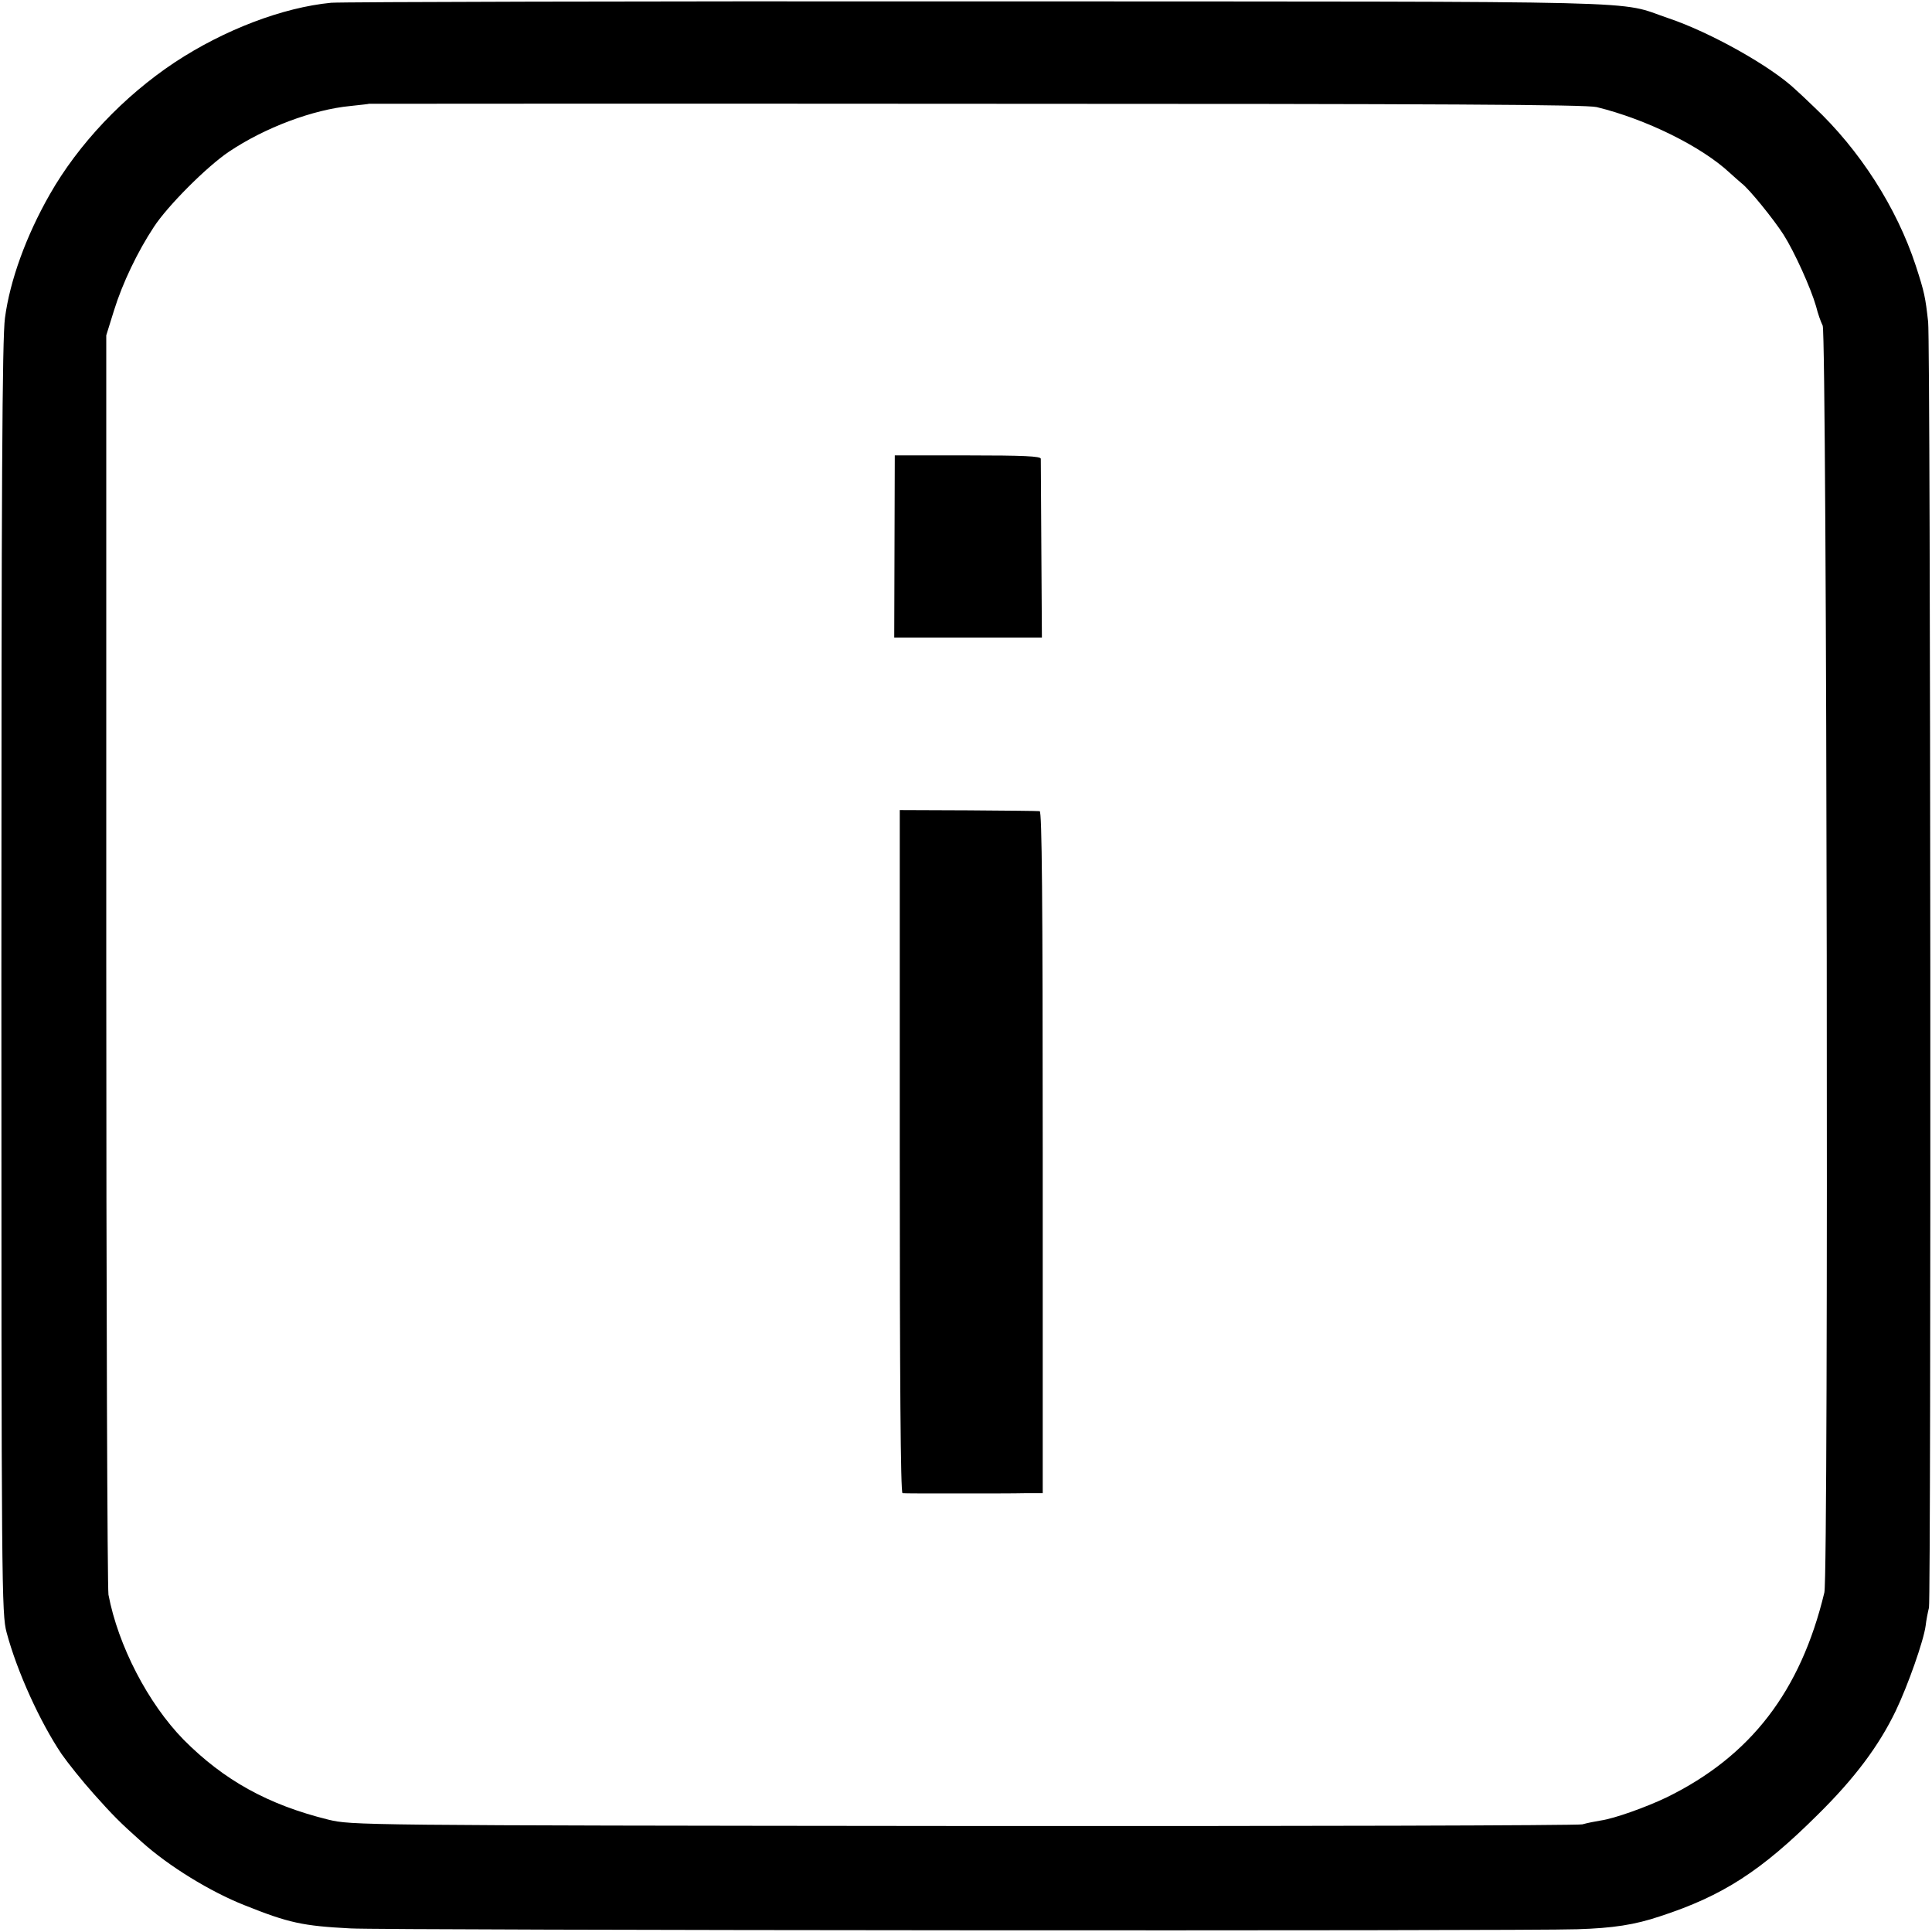
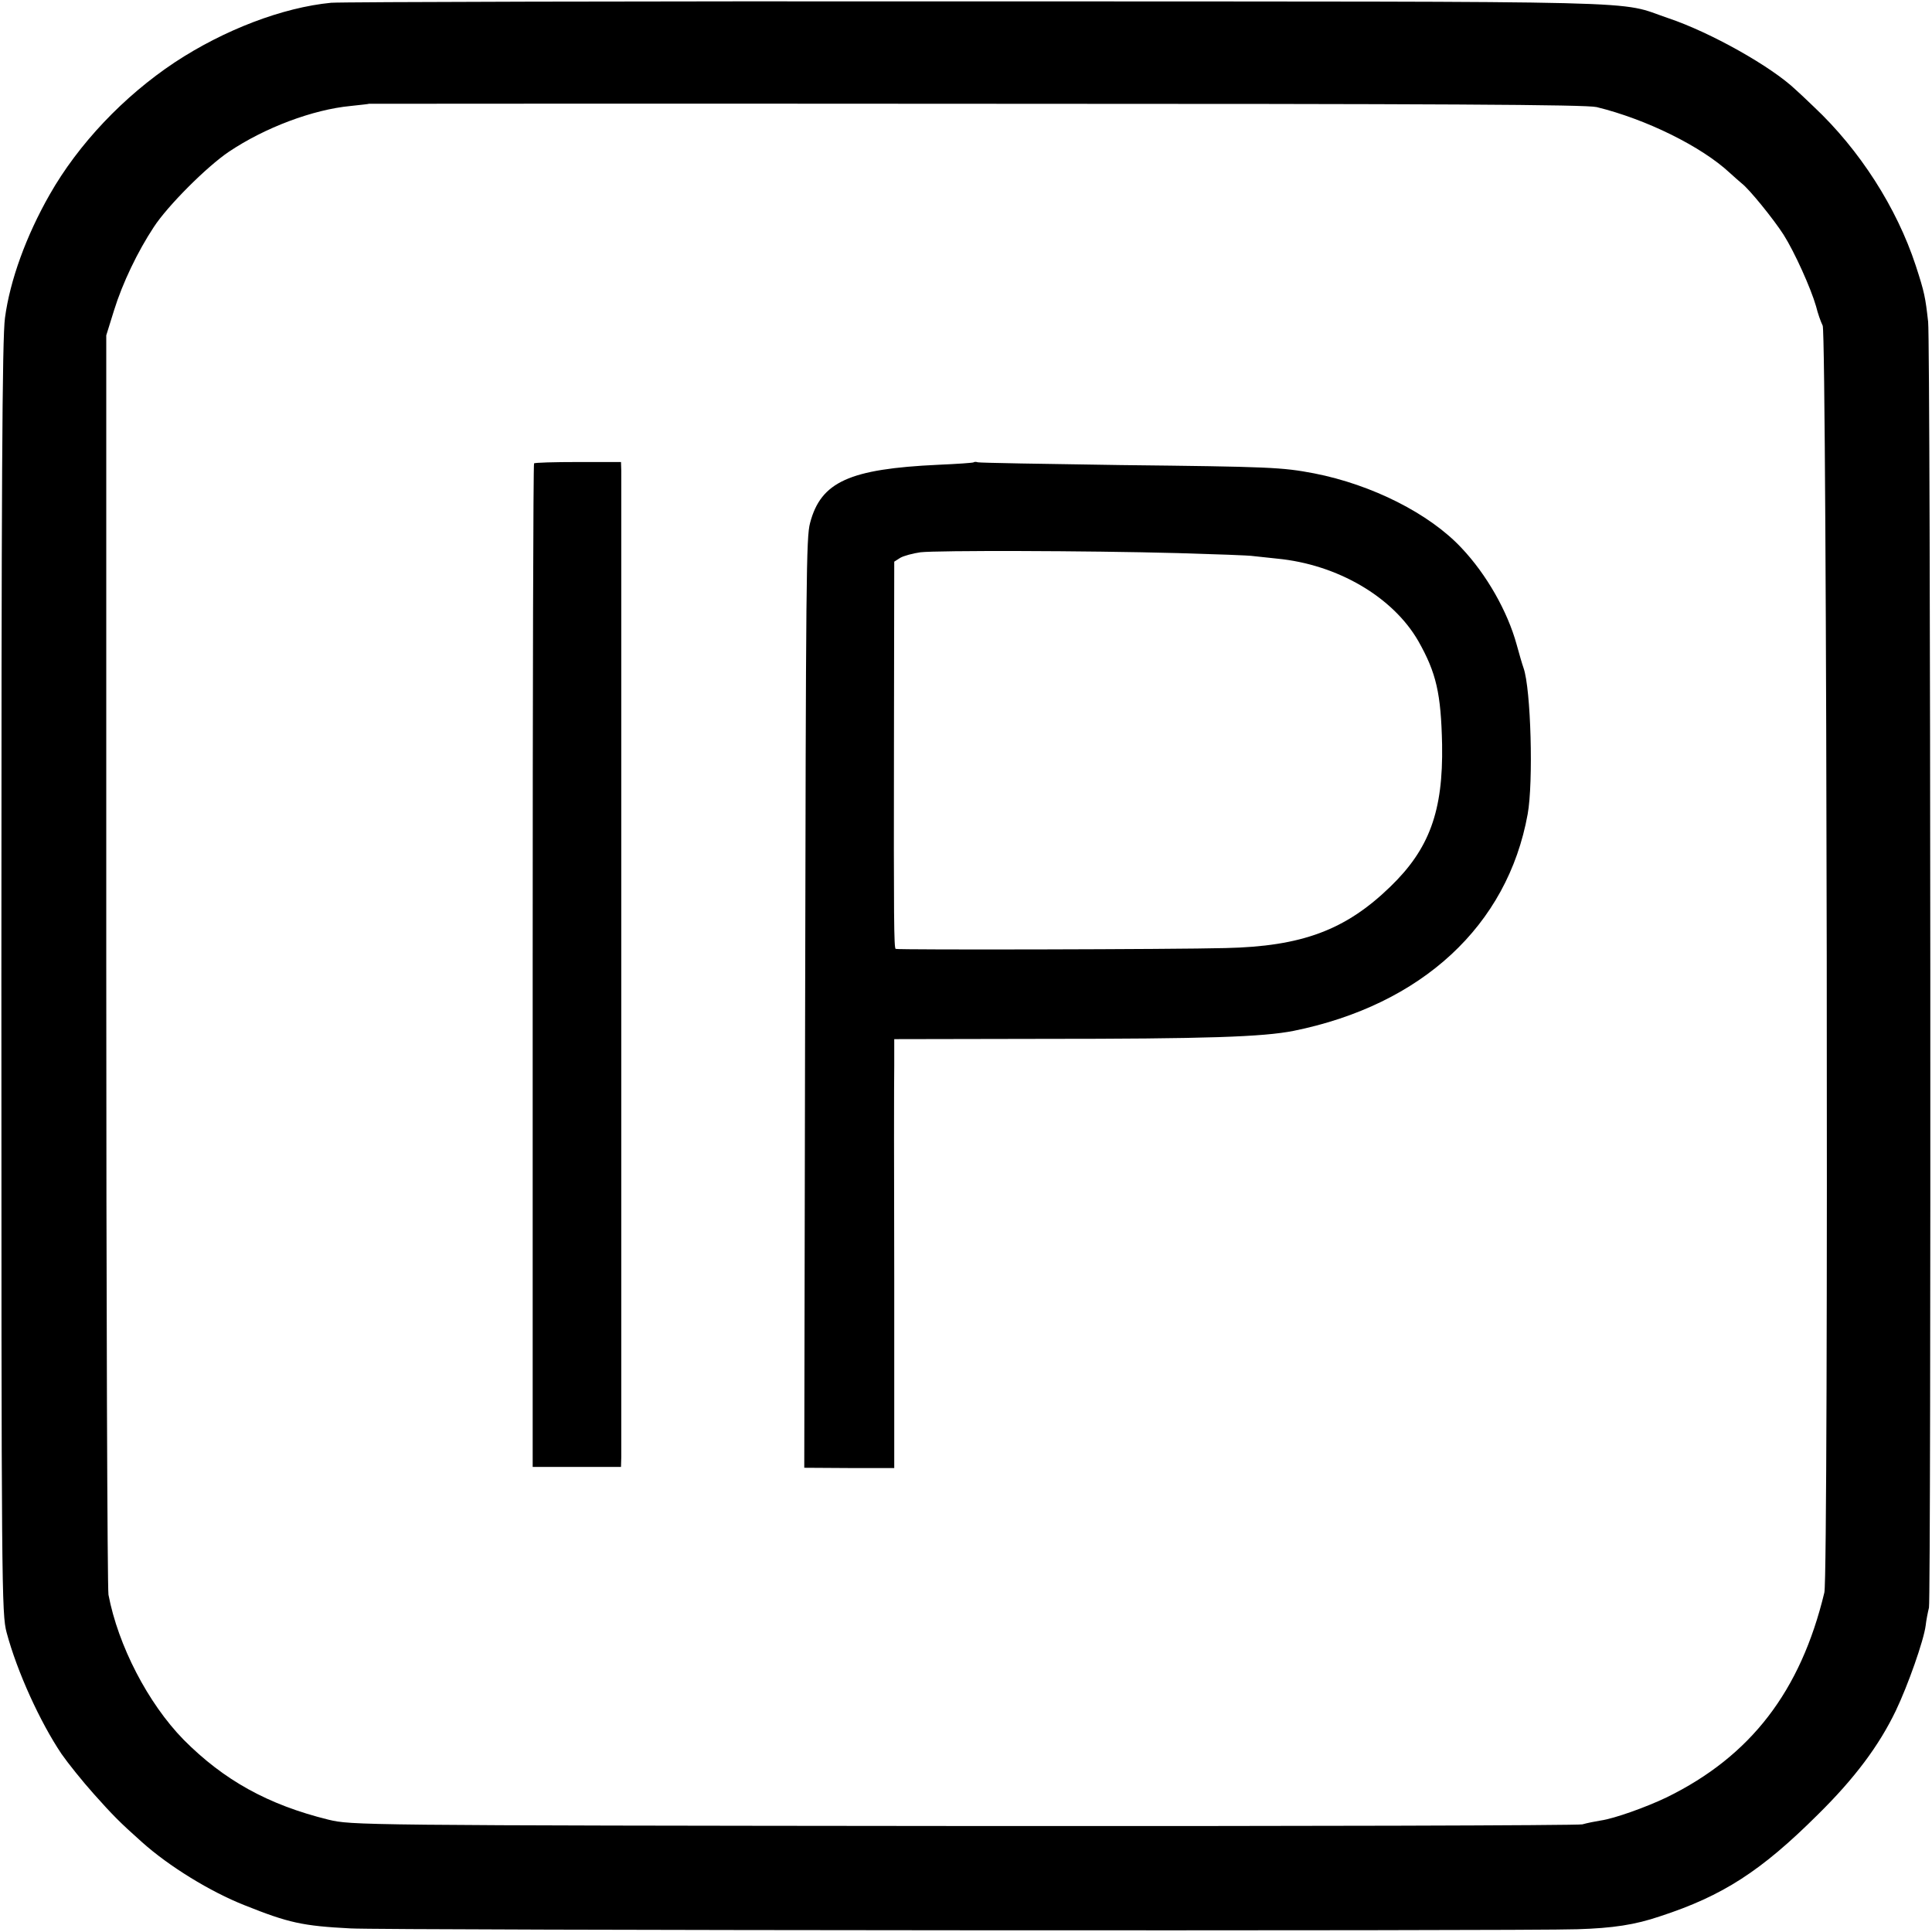
<svg xmlns="http://www.w3.org/2000/svg" version="1.0" width="700pt" height="700pt" viewBox="0 0 700 700" preserveAspectRatio="xMidYMid meet">
  <g transform="translate(0,700) scale(0.1,-0.1)" fill="#000000" stroke="none">
-     <path d="M1200 6990 c-176 -17 -388 -98 -567 -216 -185 -123 -349 -296 -453 -479 -85 -149 -144 -311 -162 -447 -10 -73 -13 -597 -13 -2393 0 -2224 1 -2302 19 -2370 38 -142 121 -324 199 -440 23 -33 75 -98 117 -145 67 -75 93 -102 174 -174 98 -88 248 -180 372 -229 160 -64 210 -75 384 -84 119 -7 4256 -10 4445 -3 129 4 208 16 300 47 227 74 366 164 571 368 134 132 222 250 283 377 44 92 101 254 108 308 2 19 8 49 12 65 8 37 6 4578 -3 4659 -10 89 -13 106 -45 204 -69 210 -203 419 -369 575 -30 29 -60 57 -66 62 -88 84 -309 208 -461 259 -193 65 20 60 -2490 61 -1254 1 -2314 -2 -2355 -5z m4585 -378 c180 -44 380 -143 482 -238 15 -14 35 -31 43 -38 27 -20 116 -130 152 -186 40 -63 99 -194 118 -260 6 -25 17 -56 24 -70 15 -35 22 -4524 6 -4590 -86 -358 -267 -593 -571 -742 -75 -36 -190 -77 -239 -84 -19 -3 -49 -9 -67 -14 -17 -4 -1027 -7 -2245 -6 -2205 2 -2213 3 -2298 23 -219 54 -379 143 -525 290 -129 132 -237 341 -272 525 -4 23 -8 1060 -8 2303 l0 2260 28 90 c31 100 86 214 144 302 50 77 192 219 272 273 131 88 305 153 441 166 36 4 66 7 67 8 1 0 991 1 2200 0 1695 0 2209 -3 2248 -12z" />
-     <path d="M3241 5020 l-1 -330 268 0 267 0 -2 318 c-1 174 -2 323 -2 330 -1 9 -61 12 -265 12 l-264 0 -1 -330z" />
-     <path d="M3260 2828 c0 -819 3 -1238 10 -1238 6 -1 93 -1 195 -1 102 0 214 0 249 1 l64 0 0 1235 c0 927 -3 1235 -11 1236 -7 1 -123 2 -259 3 l-248 1 0 -1237z" />
+     <path d="M1200 6990 c-176 -17 -388 -98 -567 -216 -185 -123 -349 -296 -453 -479 -85 -149 -144 -311 -162 -447 -10 -73 -13 -597 -13 -2393 0 -2224 1 -2302 19 -2370 38 -142 121 -324 199 -440 23 -33 75 -98 117 -145 67 -75 93 -102 174 -174 98 -88 248 -180 372 -229 160 -64 210 -75 384 -84 119 -7 4258 -10 4445 -3 129 4 209 16 300 47 227 74 366 164 571 368 134 132 222 250 283 377 44 92 101 254 108 308 2 19 8 49 12 65 8 37 6 4578 -3 4659 -10 89 -13 106 -45 204 -69 210 -203 419 -369 575 -30 29 -60 57 -66 62 -88 84 -309 208 -461 259 -193 65 20 60 -2490 61 -1254 1 -2314 -2 -2355 -5z m4585 -378 c180 -44 380 -143 482 -238 15 -14 35 -31 43 -38 27 -20 116 -130 152 -186 40 -63 99 -194 118 -260 6 -25 17 -56 24 -70 15 -35 22 -4524 6 -4590 -86 -358 -267 -593 -571 -742 -75 -36 -190 -77 -239 -84 -19 -3 -49 -9 -67 -14 -17 -4 -1027 -7 -2245 -6 -2205 2 -2213 3 -2298 23 -219 54 -379 143 -525 290 -129 132 -237 341 -272 525 -4 23 -8 1060 -8 2303 l0 2260 28 90 c31 100 86 214 144 302 50 77 192 219 272 273 131 88 305 153 441 166 36 4 66 7 67 8 1 0 991 1 2200 0 1695 0 2209 -3 2248 -12z" />
+     <path d="M1935 5321 c-3 -2 -5 -821 -5 -1820 l0 -1816 160 0 160 0 1 35 c0 46 0 3536 0 3575 l-1 31 -155 0 c-86 0 -158 -2 -160 -5z" />
+     <path d="M3528 5325 c-1 -2 -60 -6 -129 -9 -322 -15 -425 -62 -464 -211 -14 -52 -15 -185 -18 -1822 l-3 -1601 163 -1 163 0 0 682 c-1 375 -1 725 0 777 l0 95 533 1 c601 0 802 7 914 29 464 94 775 381 848 785 21 115 12 454 -15 530 -5 14 -16 52 -25 85 -33 120 -109 254 -200 350 -116 124 -324 229 -534 270 -116 22 -159 24 -701 30 -278 4 -510 8 -517 10 -6 2 -13 2 -15 0z m740 -329 c134 -4 258 -8 275 -11 18 -2 55 -6 84 -9 219 -21 420 -139 512 -299 65 -115 82 -189 86 -375 4 -241 -46 -378 -188 -515 -162 -157 -320 -216 -597 -222 -183 -5 -1191 -7 -1195 -3 -6 6 -7 102 -6 743 l1 660 22 14 c12 7 45 16 73 20 61 7 599 6 933 -3z" />
  </g>
</svg>
